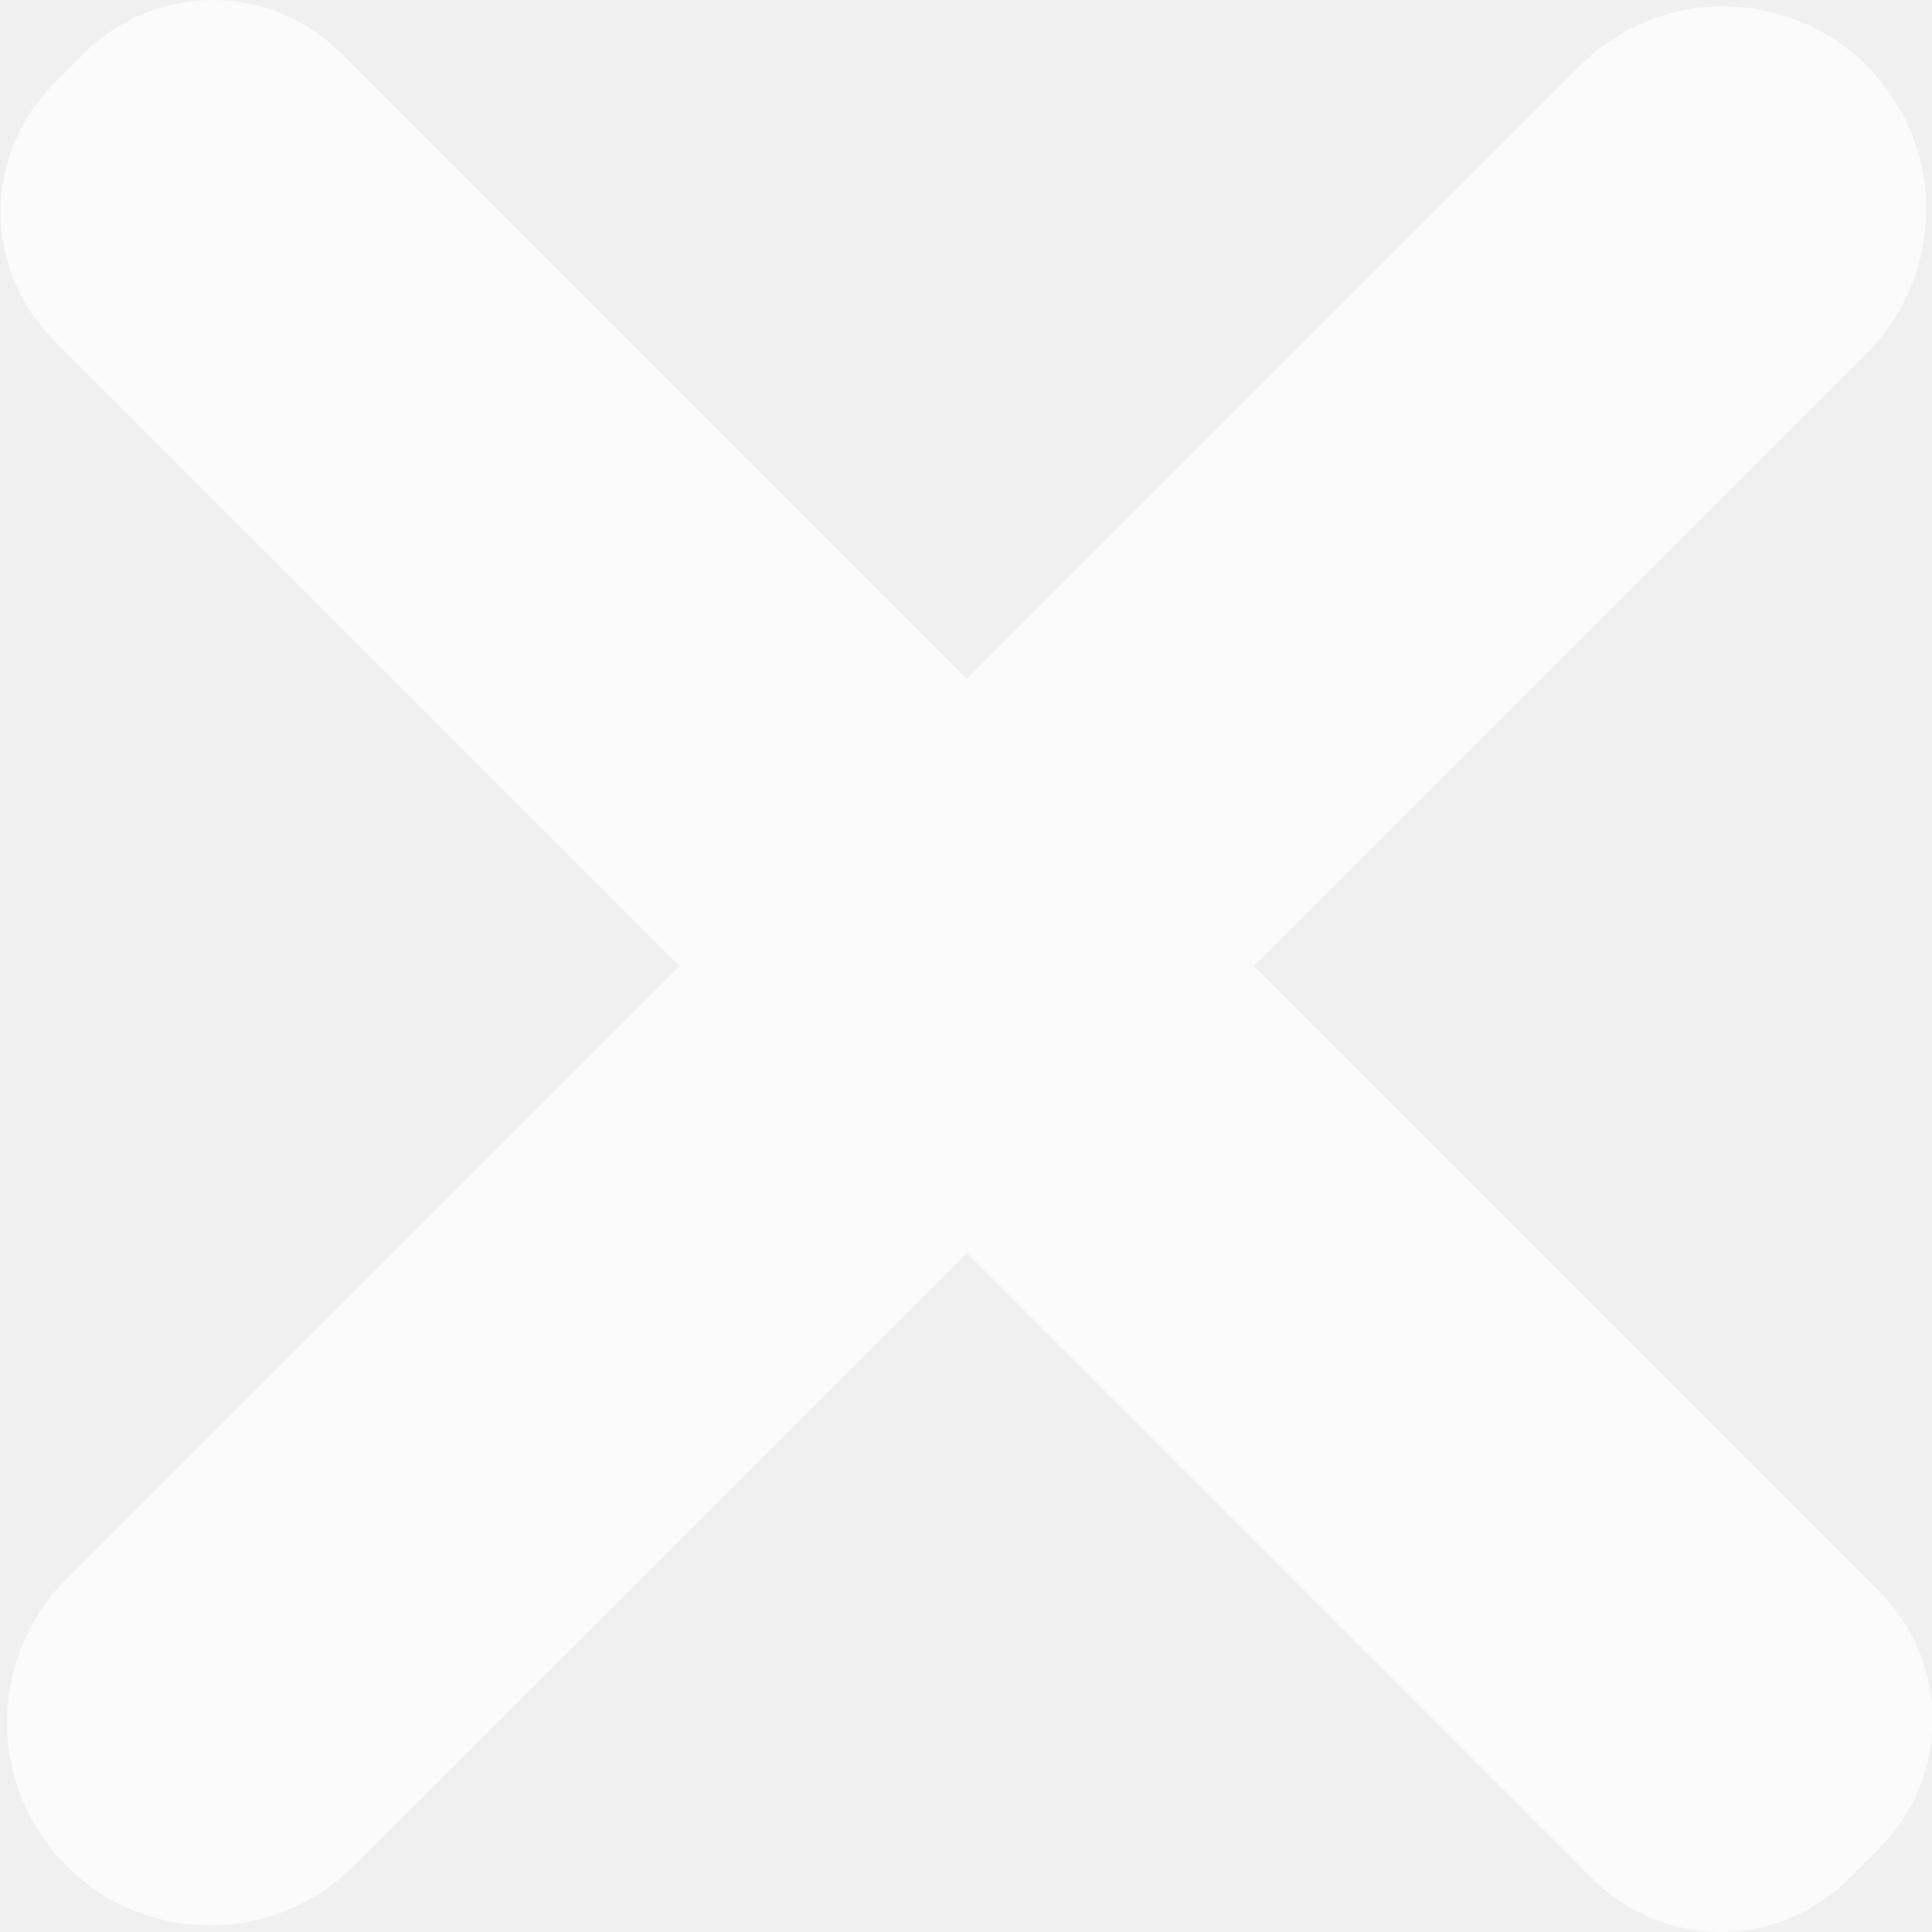
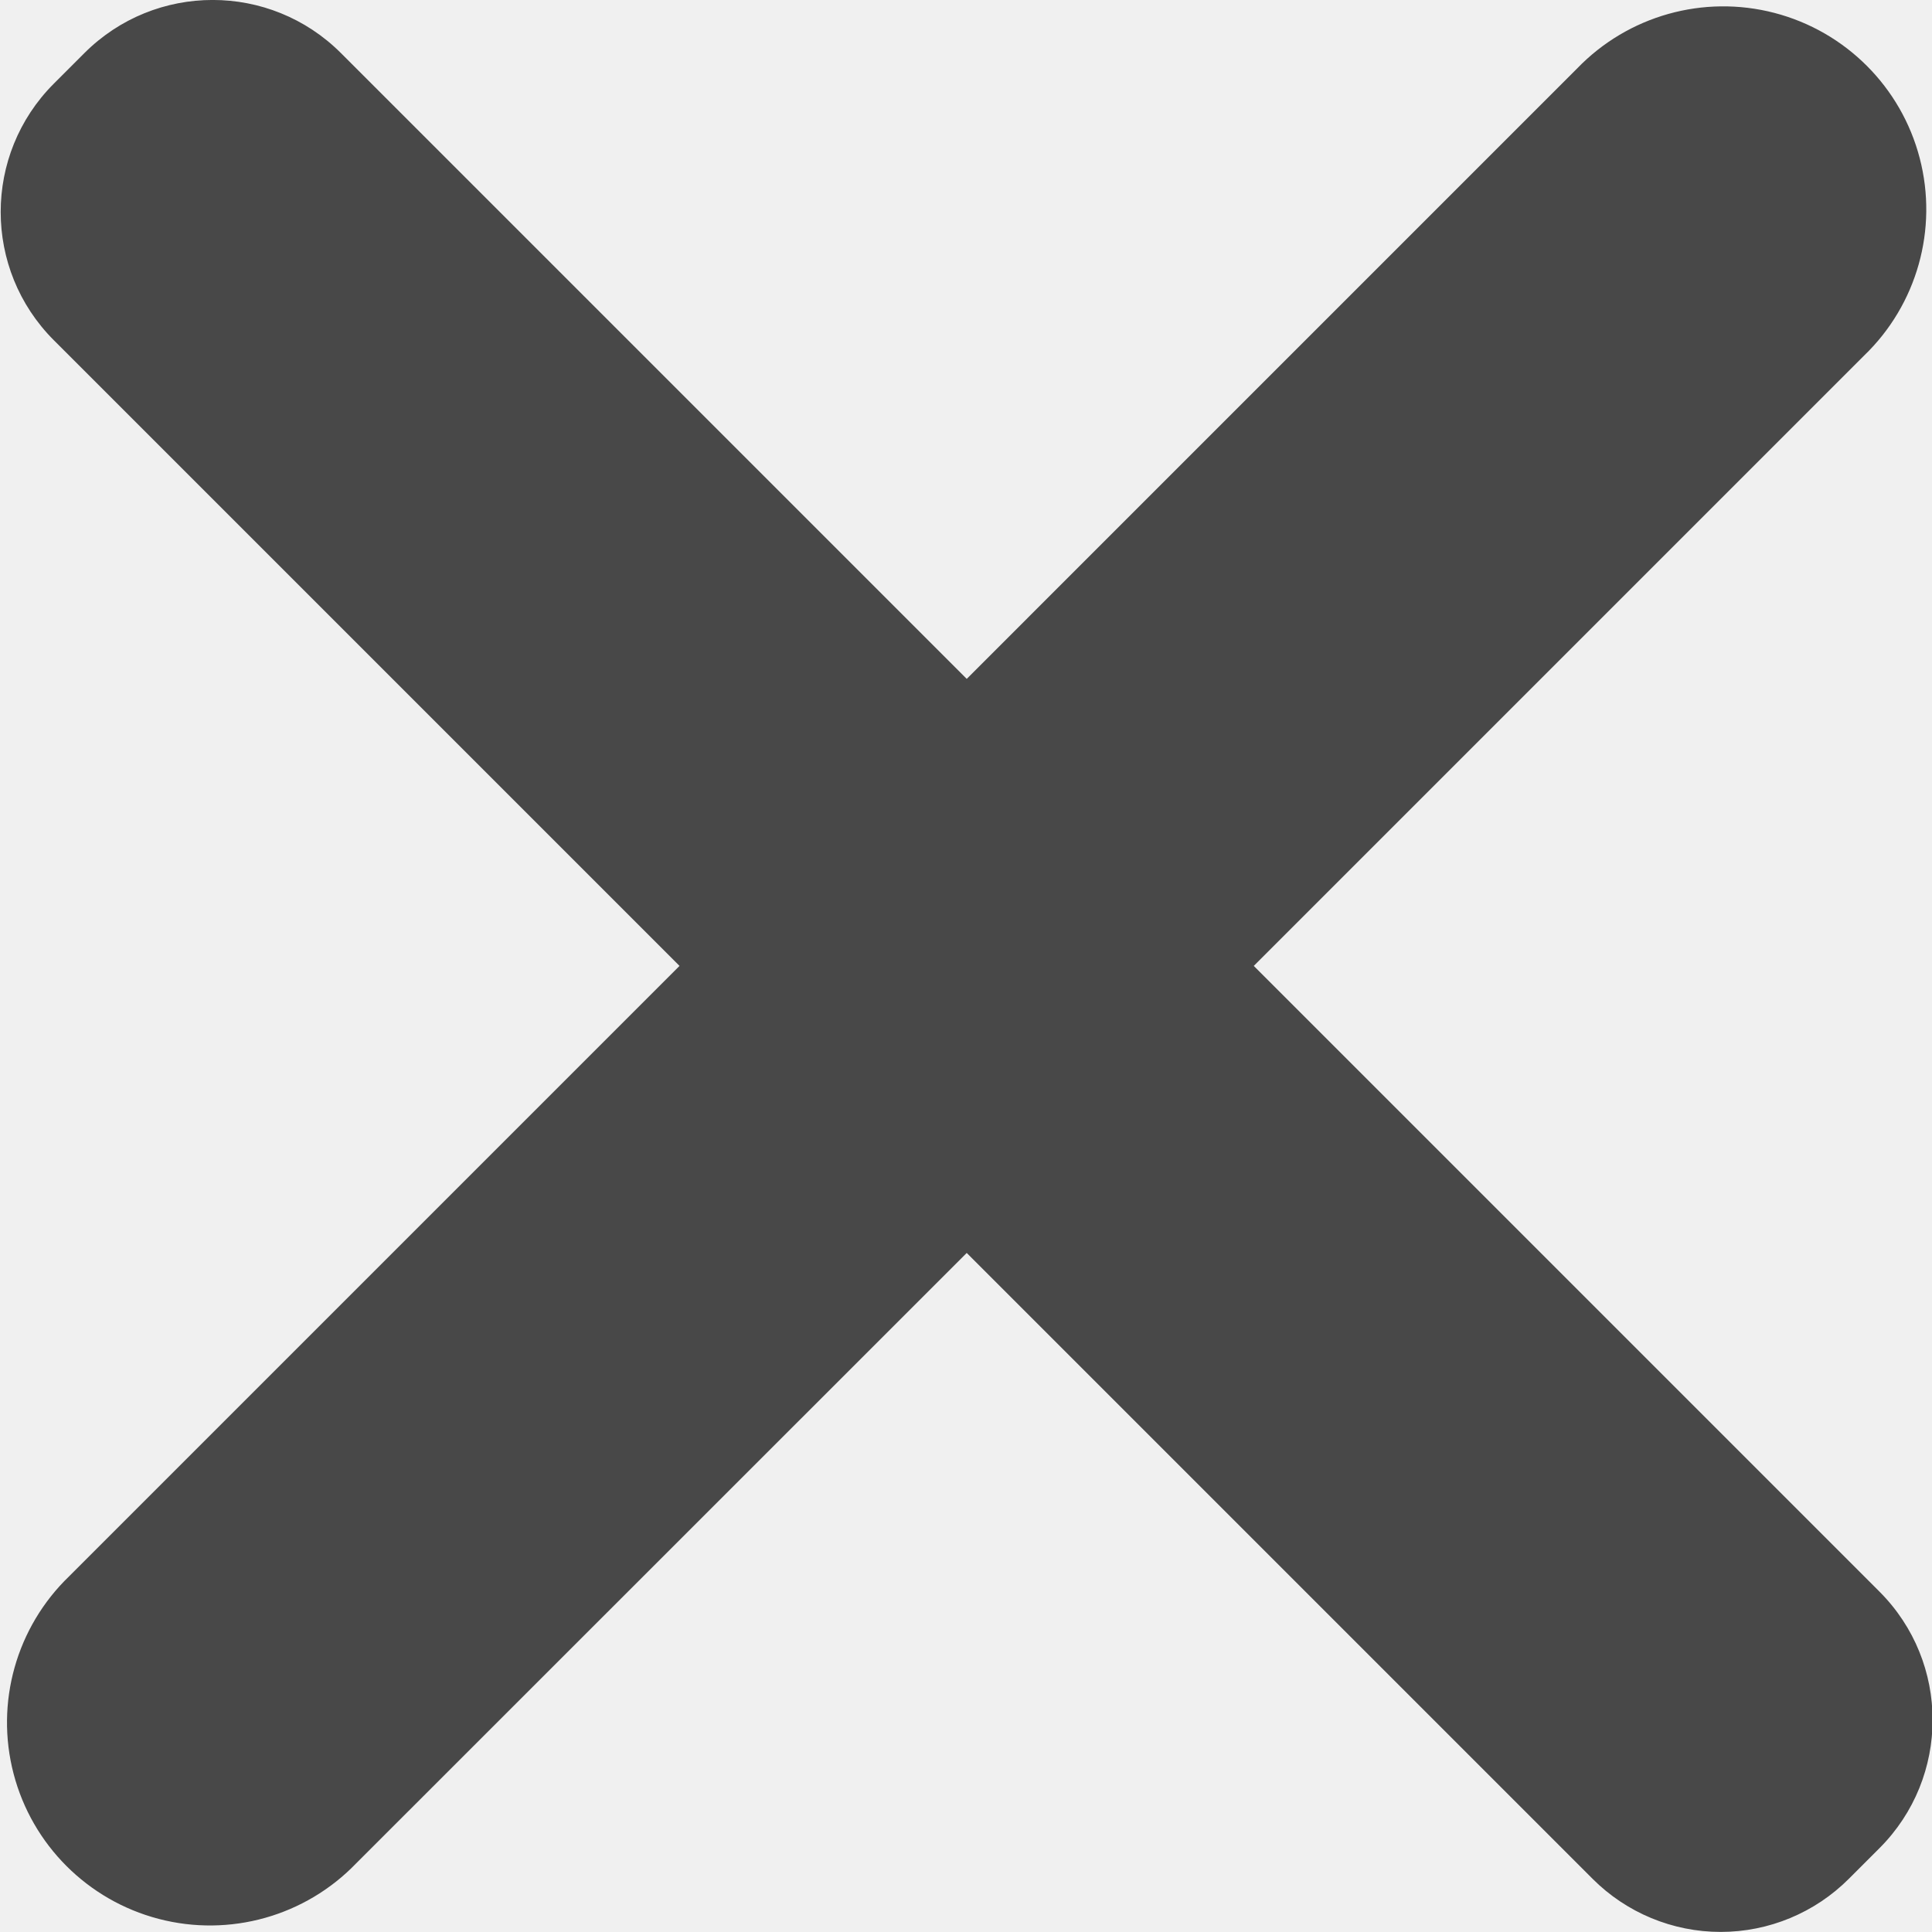
<svg xmlns="http://www.w3.org/2000/svg" id="Component_821_1" data-name="Component 821 – 1" width="12" height="12.001" viewBox="0 0 12 12.001">
-   <path id="Path_1969" data-name="Path 1969" d="M392.4,378.264l-3.887-3.887,3.791-3.791a1.261,1.261,0,1,0-1.783-1.783l-3.791,3.791-3.887-3.887a1.127,1.127,0,0,0-1.594,0l-.19.19a1.127,1.127,0,0,0,0,1.593l3.887,3.887-3.791,3.791a1.261,1.261,0,1,0,1.783,1.783l3.792-3.791,3.887,3.887a1.125,1.125,0,0,0,1.593,0l.19-.19A1.127,1.127,0,0,0,392.4,378.264Z" transform="translate(-380.725 -368.377)" fill="#fff" opacity="0.7" />
+   <path id="Path_1969" data-name="Path 1969" d="M392.4,378.264l-3.887-3.887,3.791-3.791a1.261,1.261,0,1,0-1.783-1.783l-3.791,3.791-3.887-3.887a1.127,1.127,0,0,0-1.594,0l-.19.19a1.127,1.127,0,0,0,0,1.593l3.887,3.887-3.791,3.791a1.261,1.261,0,1,0,1.783,1.783l3.792-3.791,3.887,3.887a1.125,1.125,0,0,0,1.593,0l.19-.19A1.127,1.127,0,0,0,392.4,378.264Z" transform="translate(-380.725 -368.377)" fill="#000" opacity="0.7" />
</svg>
